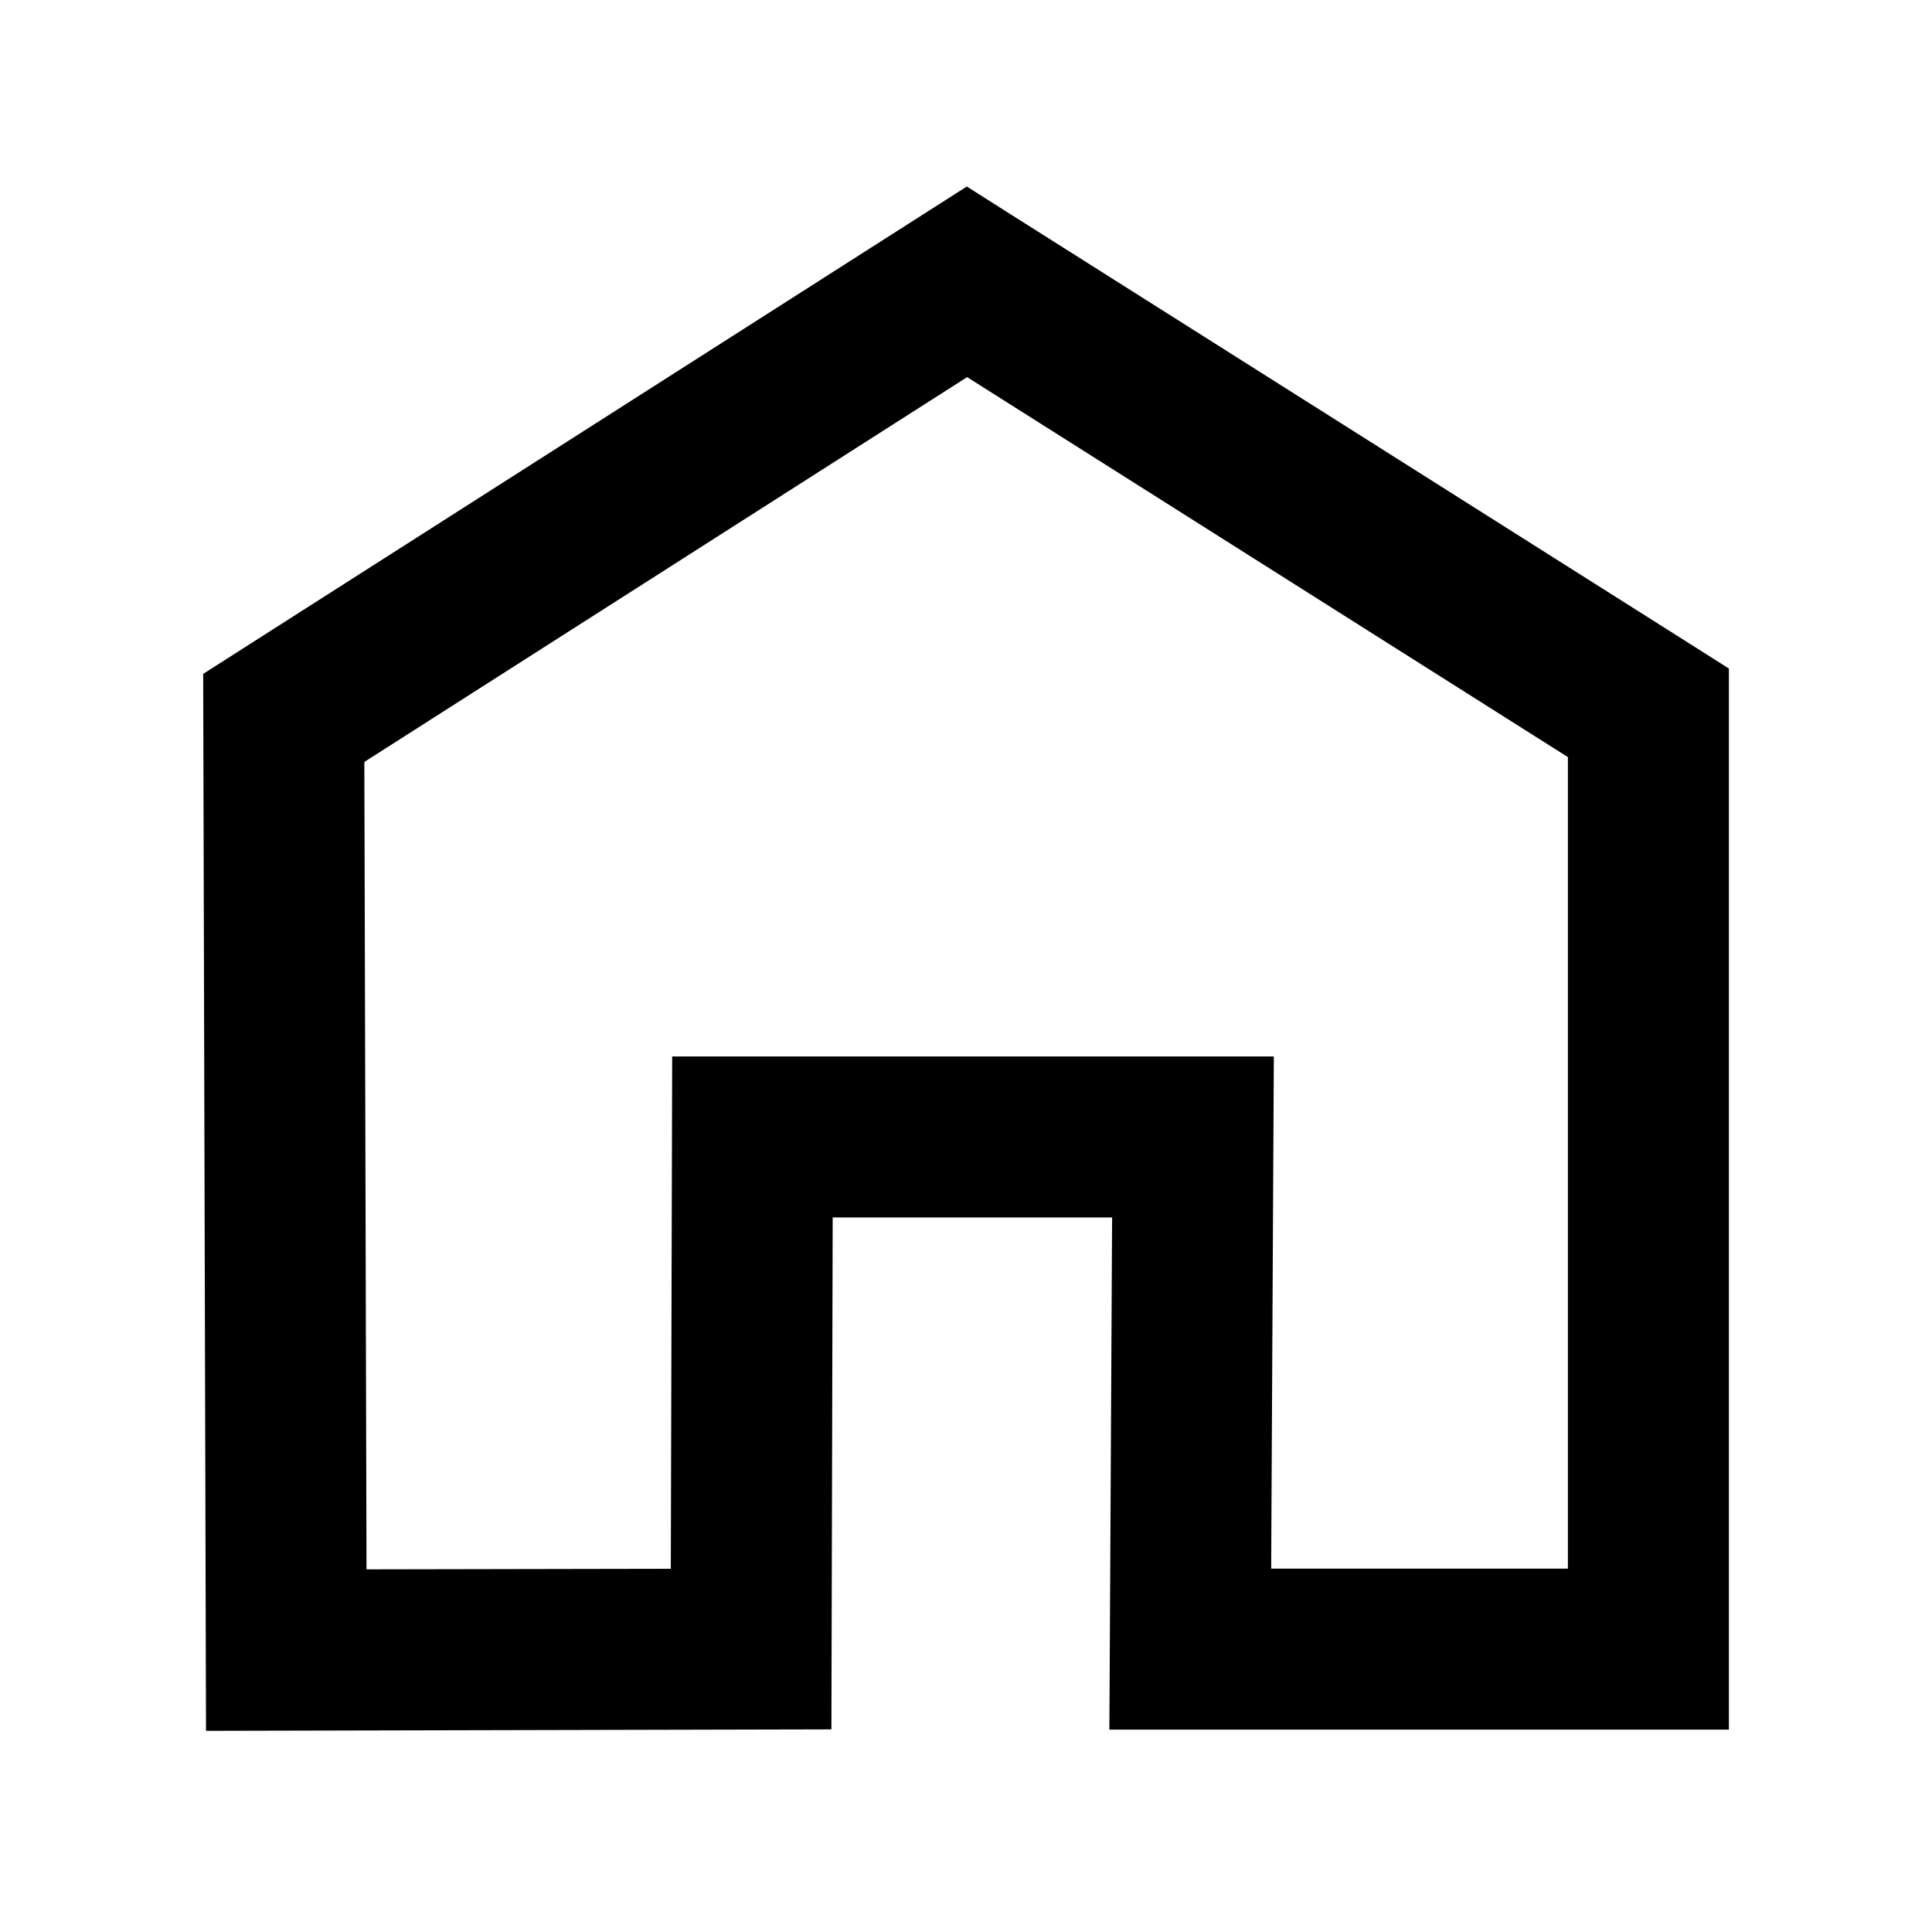
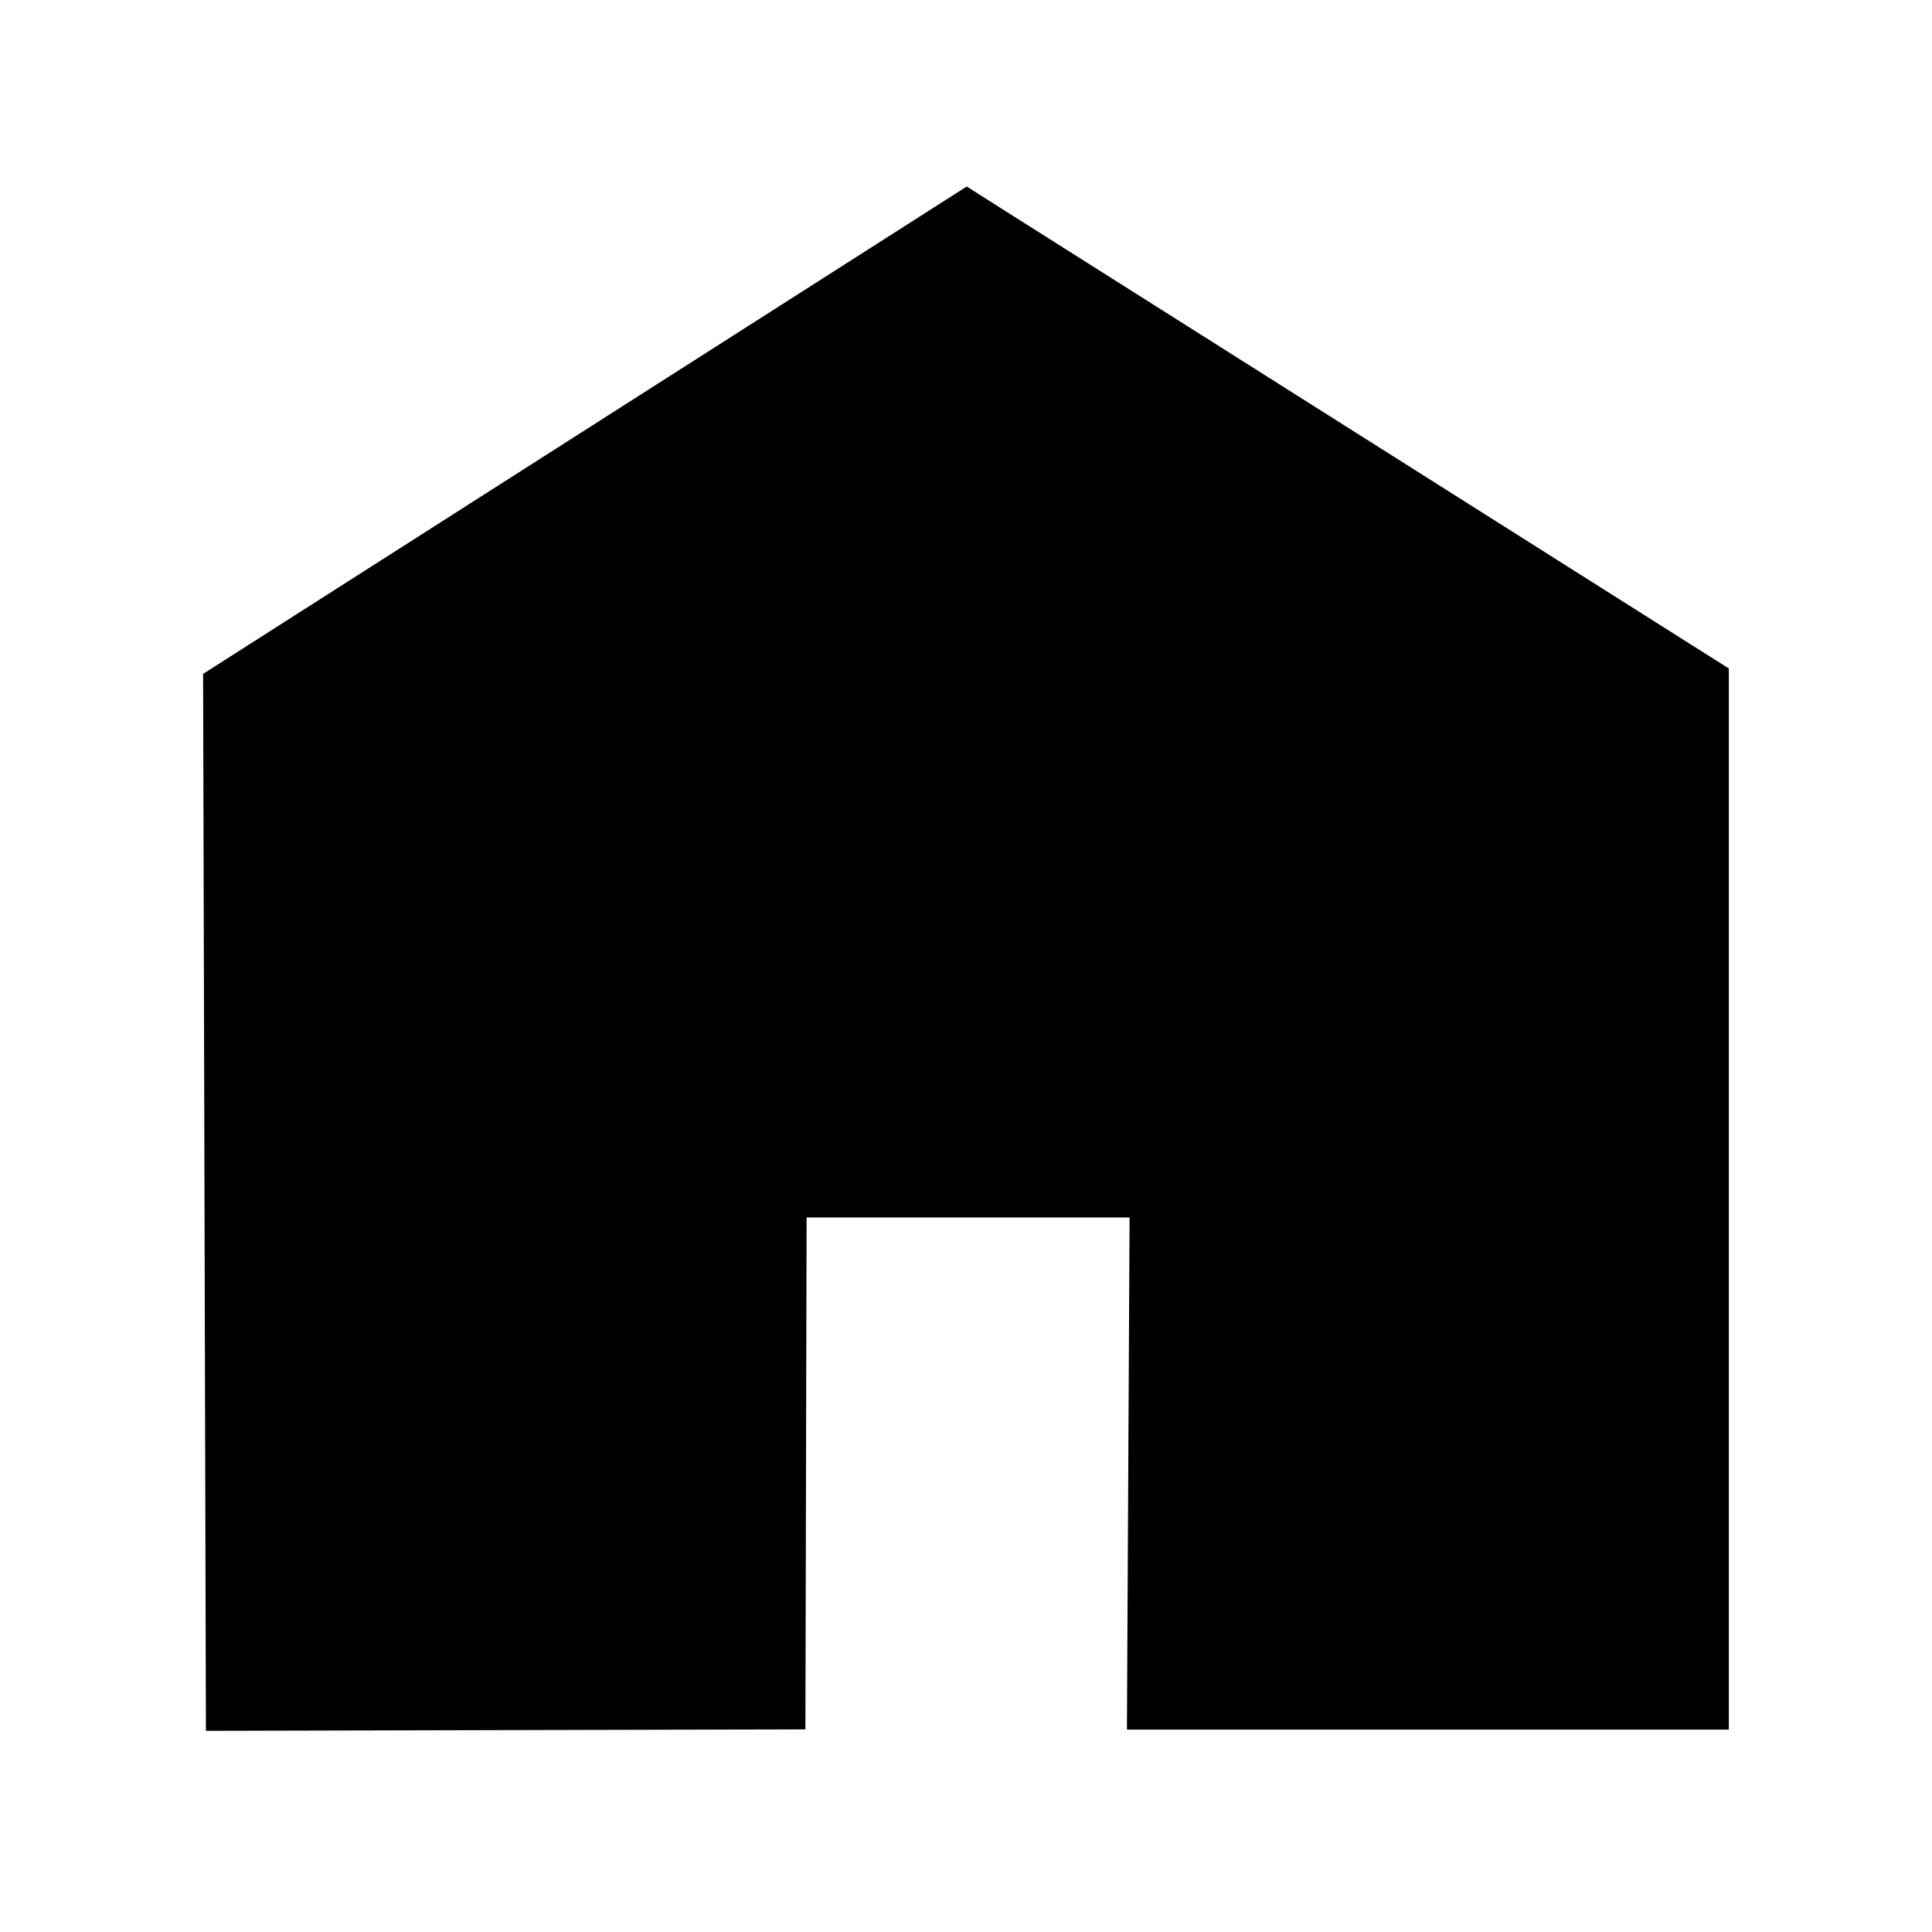
<svg xmlns="http://www.w3.org/2000/svg" width="24" height="24" viewBox="0 0 24 24" fill="none">
-   <path d="M12.546 2.657L21.012 8.01L21.477 8.305V21.486H13.781L13.815 15.124H10.344L10.328 21.483L2.559 21.501L2.524 8.371L12.01 2.317L12.546 2.657ZM4.526 9.465L4.553 19.495L8.333 19.488L8.35 13.124H15.824L15.791 19.486H19.477V9.405L12.014 4.685L4.526 9.465Z" fill="currentColor" />
+   <path d="M12.545 2.657L21.011 8.01L21.476 8.304V21.486H13.999L14.032 15.124H10.02L10.005 21.483L2.558 21.501L2.523 8.371L12.009 2.317L12.545 2.657Z" fill="currentColor" />
</svg>
